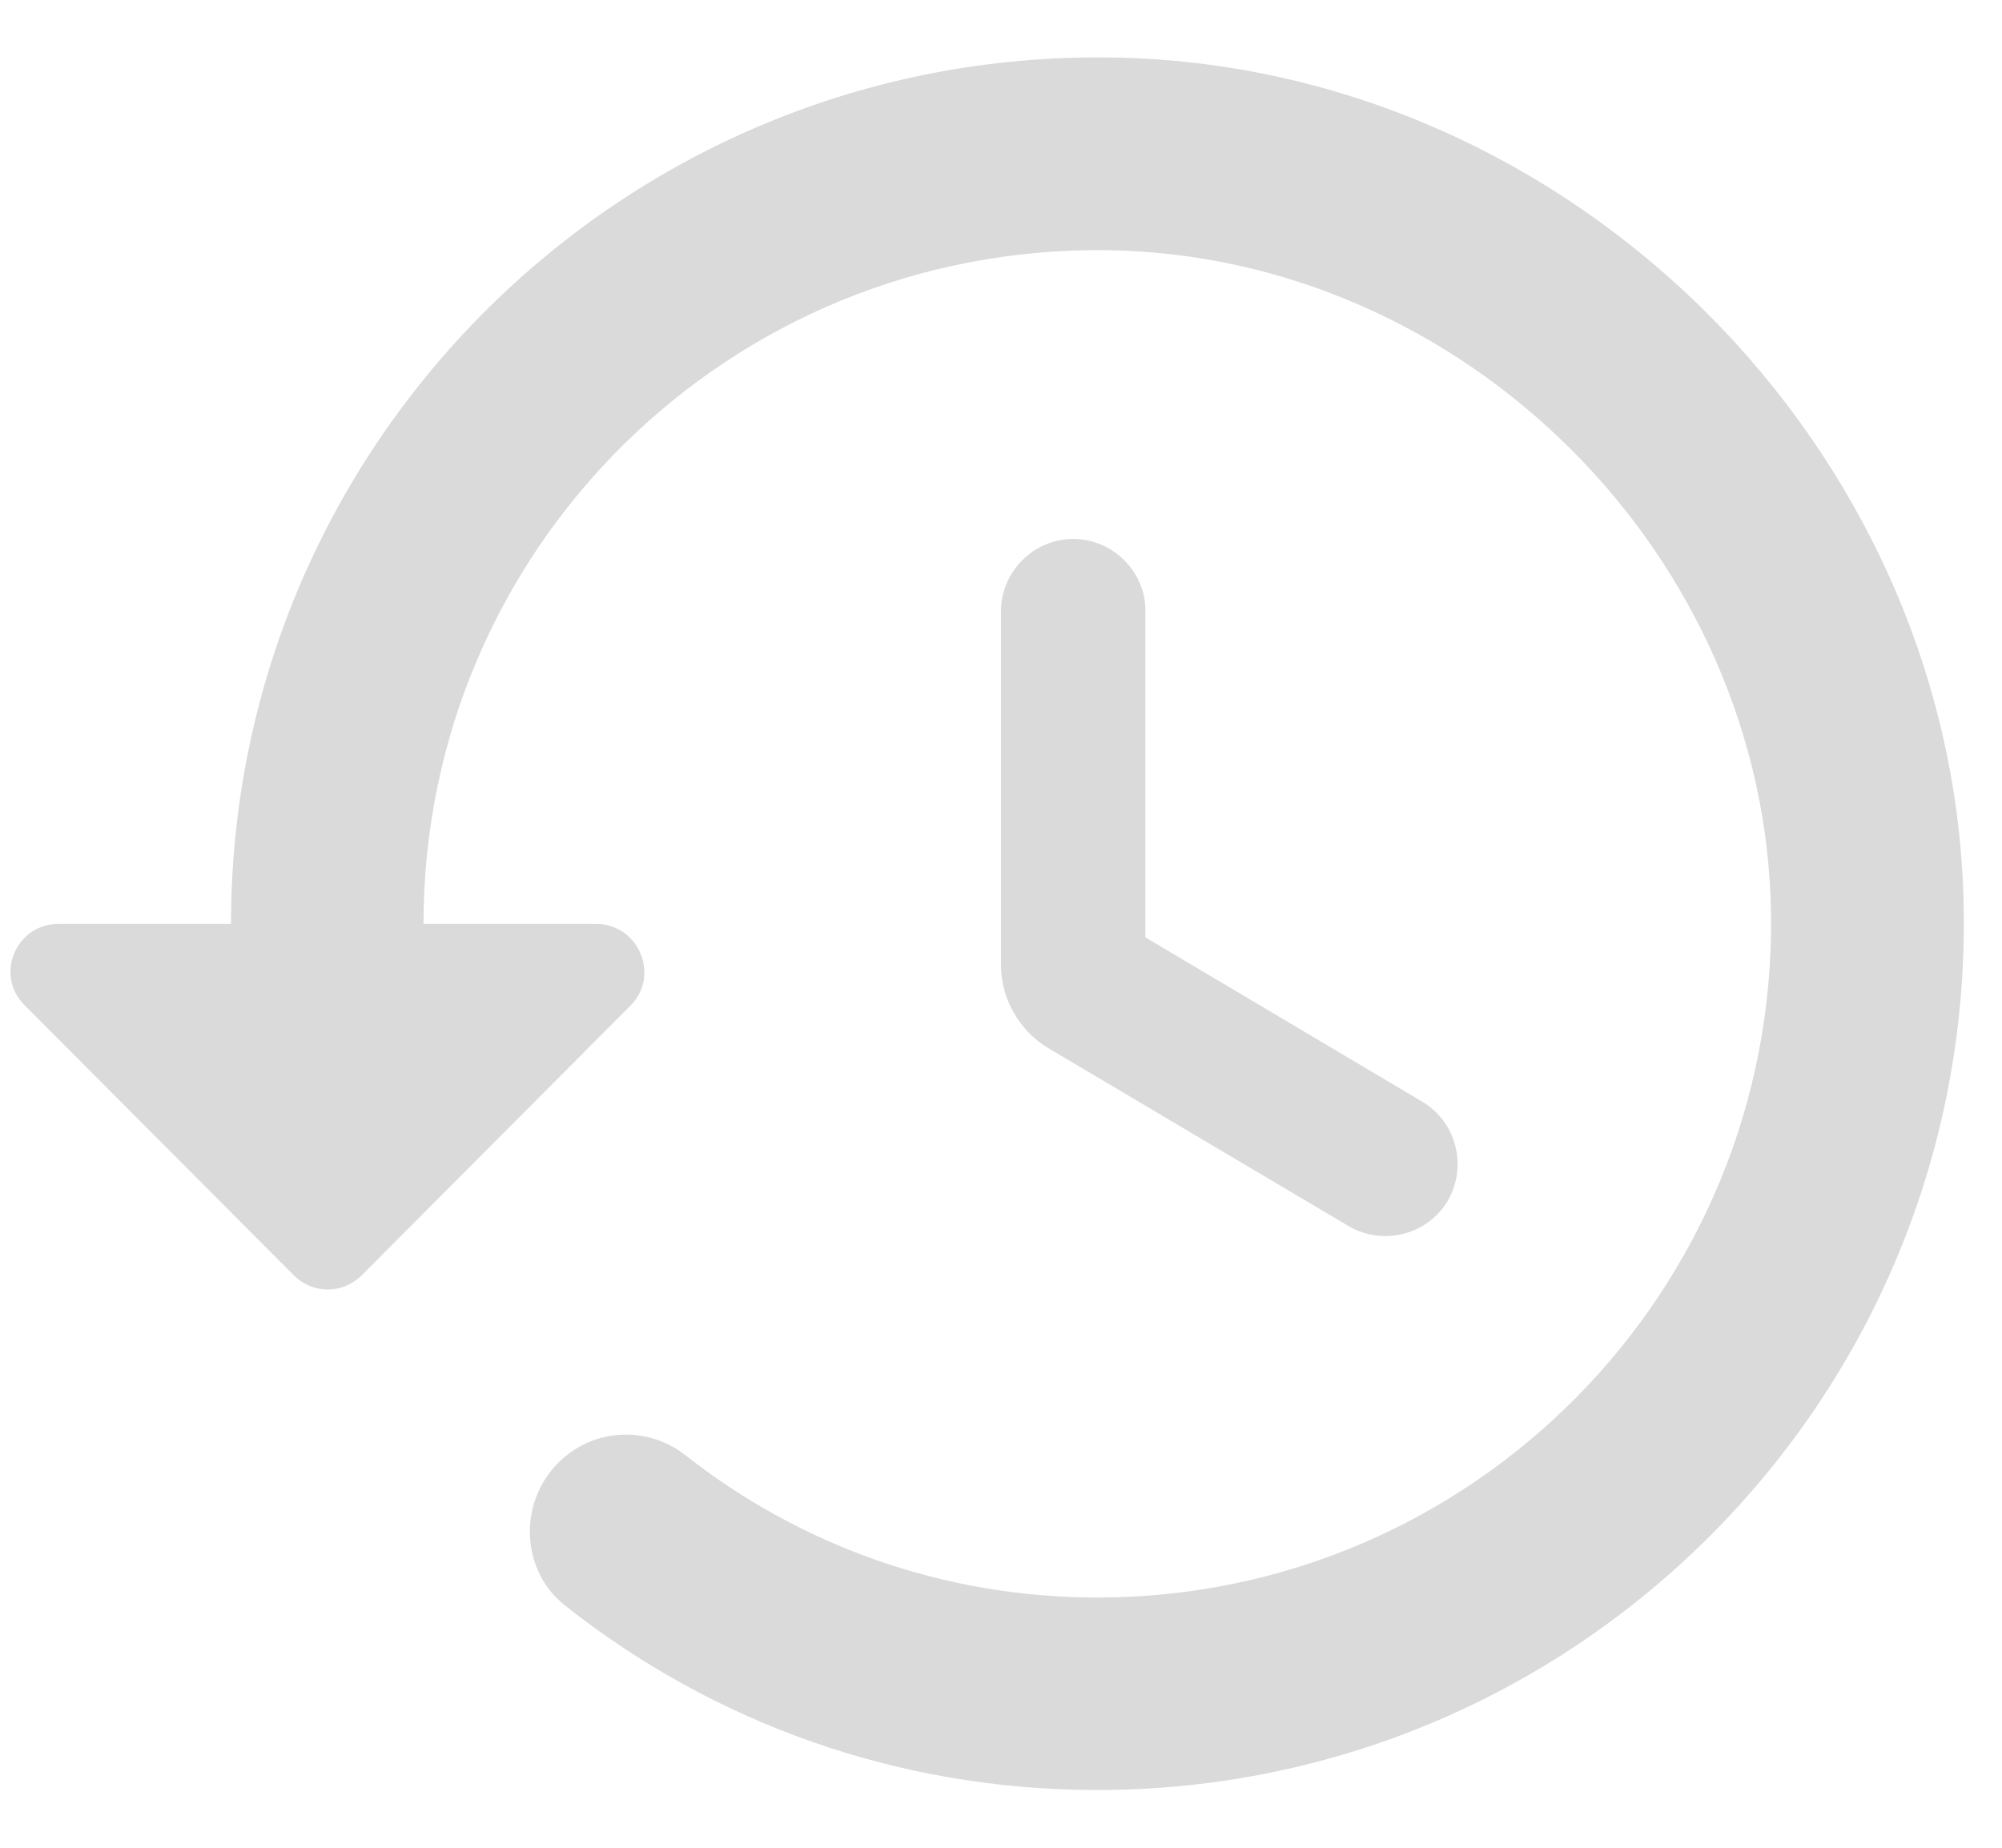
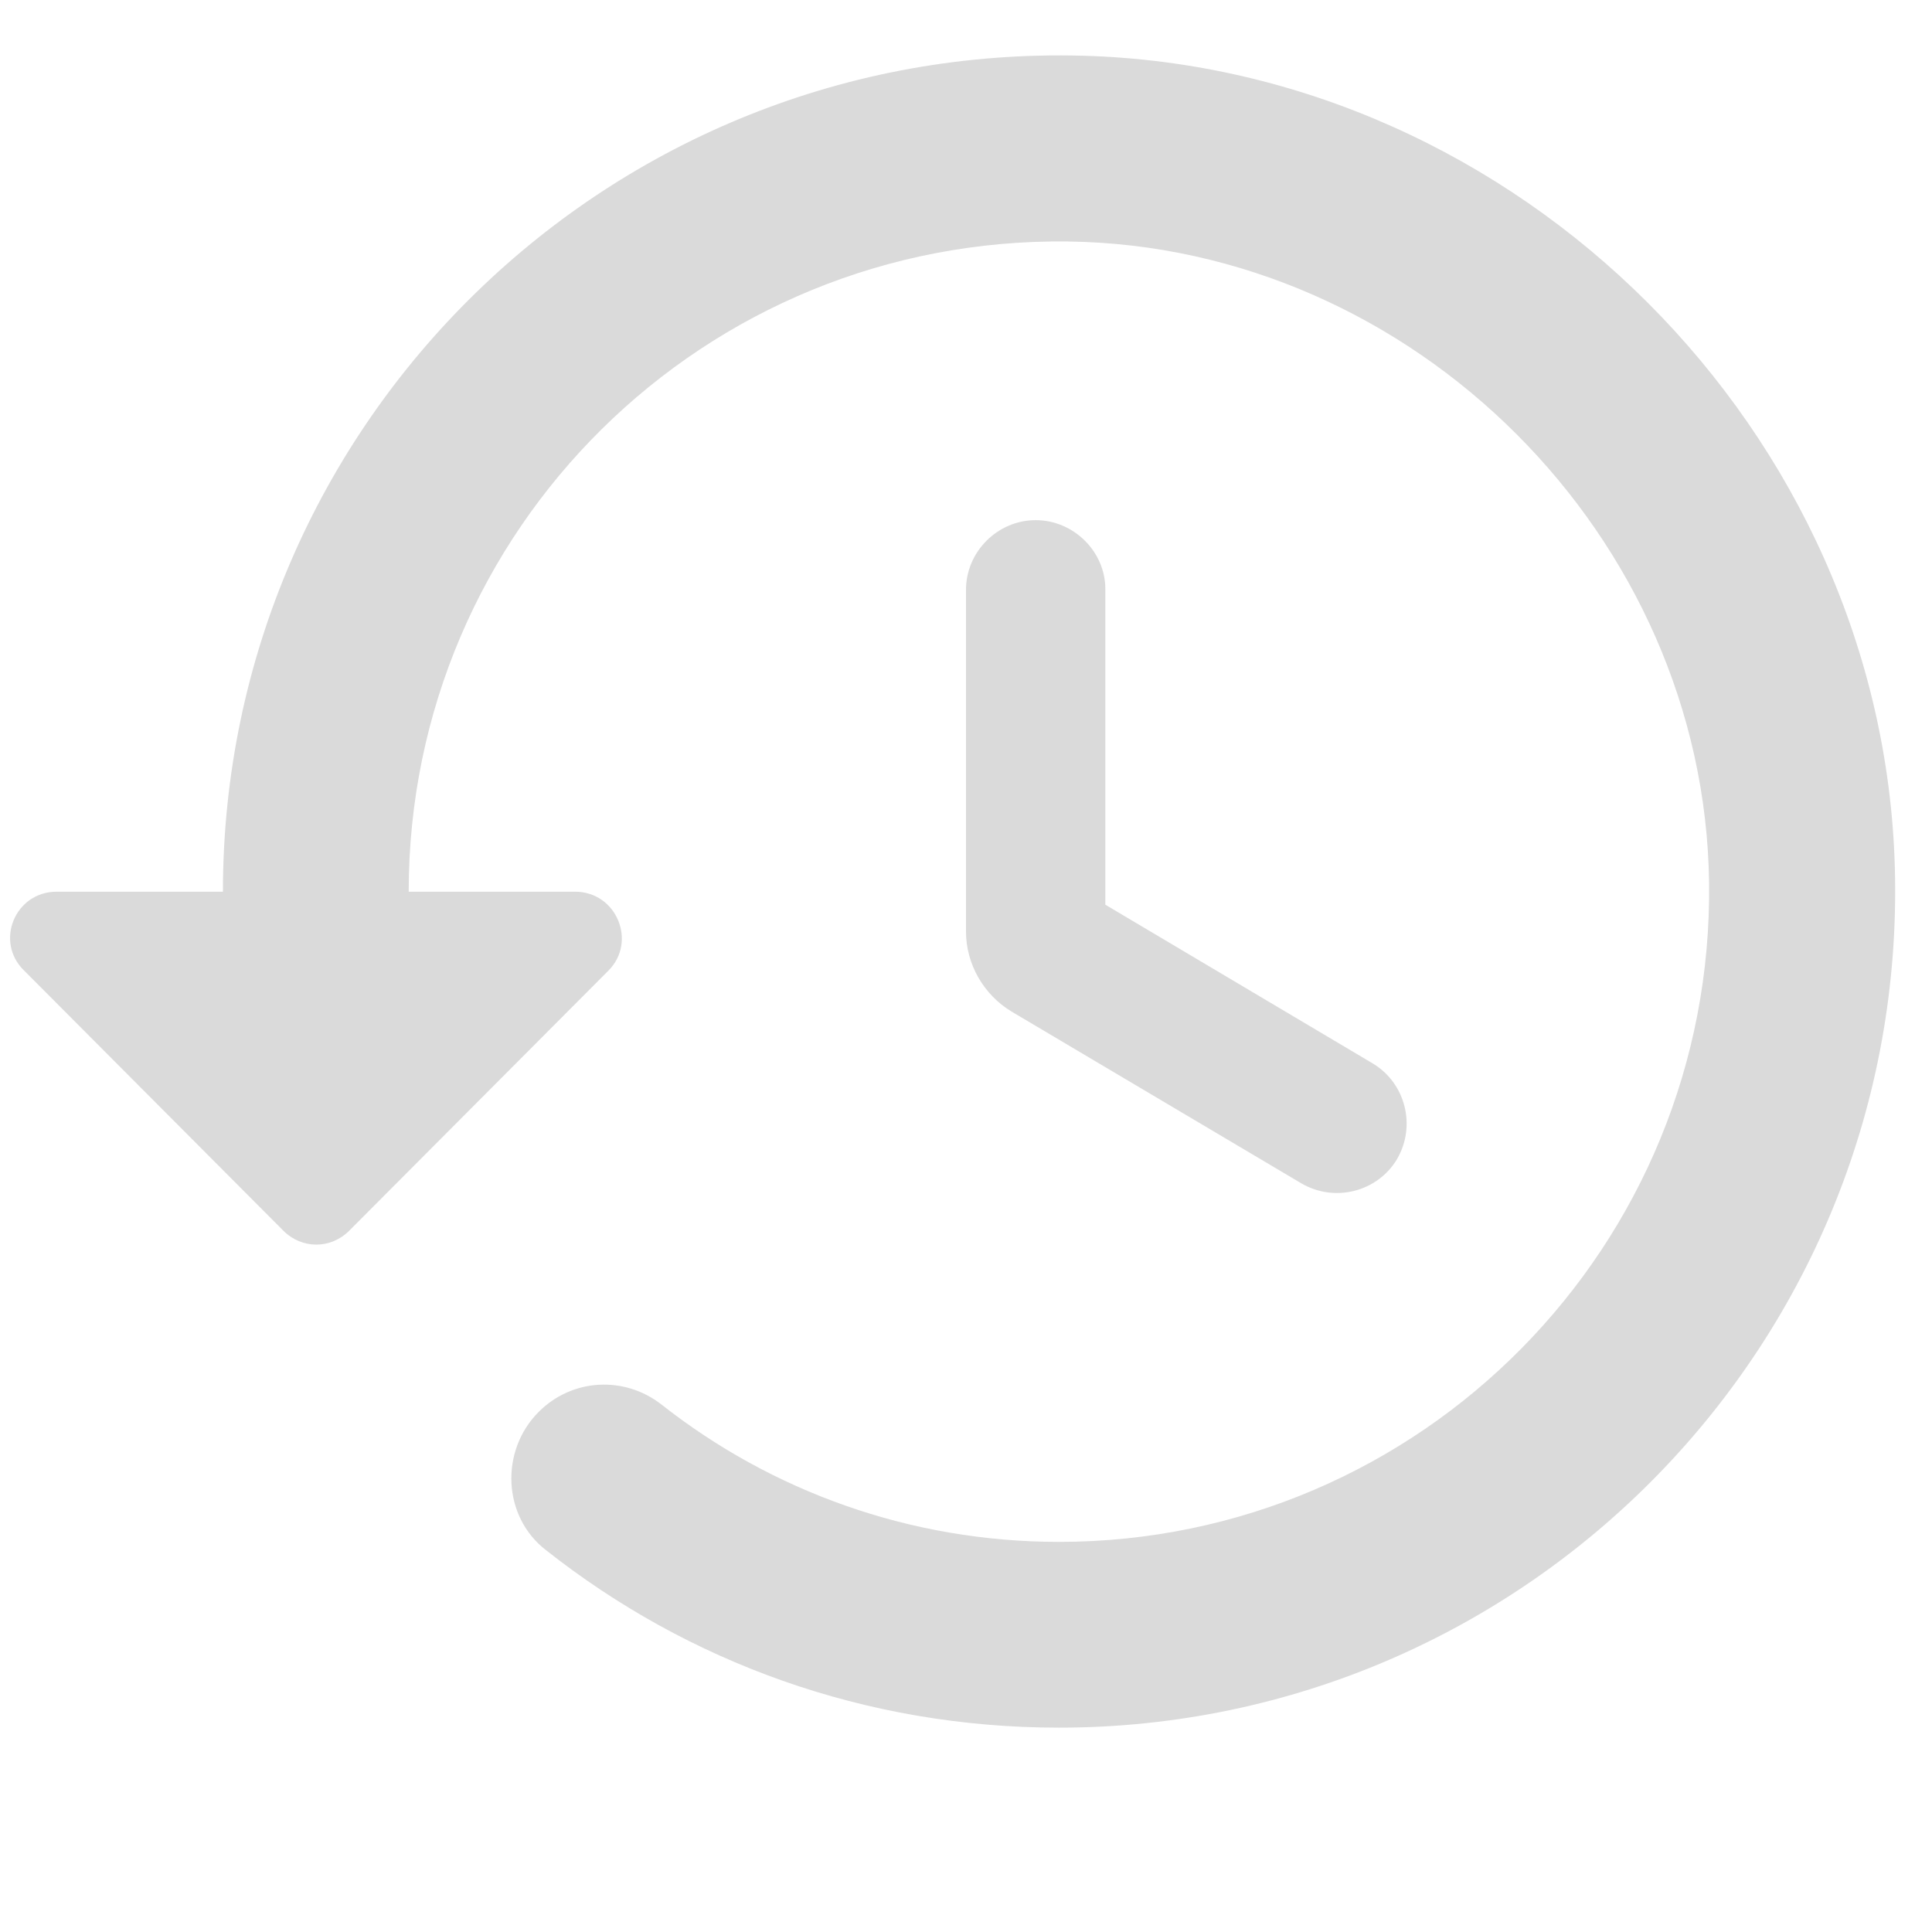
- <svg xmlns="http://www.w3.org/2000/svg" width="26" height="24" viewBox="0 0 26 24" fill="none">
+ <svg xmlns="http://www.w3.org/2000/svg" width="26" height="26" viewBox="0 0 26 26" fill="none">
  <path d="M14.575 0.75C8.213 0.575 3 5.687 3 12H0.763C0.2 12 -0.075 12.675 0.325 13.062L3.813 16.562C4.063 16.812 4.45 16.812 4.7 16.562L8.188 13.062C8.575 12.675 8.3 12 7.738 12H5.5C5.5 7.125 9.475 3.187 14.375 3.25C19.025 3.312 22.938 7.225 23 11.875C23.063 16.762 19.125 20.75 14.25 20.75C12.238 20.75 10.375 20.062 8.9 18.9C8.4 18.512 7.7 18.55 7.25 19C6.725 19.525 6.763 20.413 7.35 20.863C9.25 22.363 11.638 23.25 14.25 23.25C20.563 23.25 25.675 18.038 25.5 11.675C25.338 5.812 20.438 0.912 14.575 0.75ZM13.938 7C13.425 7 13 7.425 13 7.937V12.537C13 12.975 13.238 13.387 13.613 13.613L17.513 15.925C17.963 16.188 18.538 16.038 18.8 15.6C19.063 15.15 18.913 14.575 18.475 14.312L14.875 12.175V7.925C14.875 7.425 14.45 7 13.938 7Z" fill="#DADADA" />
</svg>
